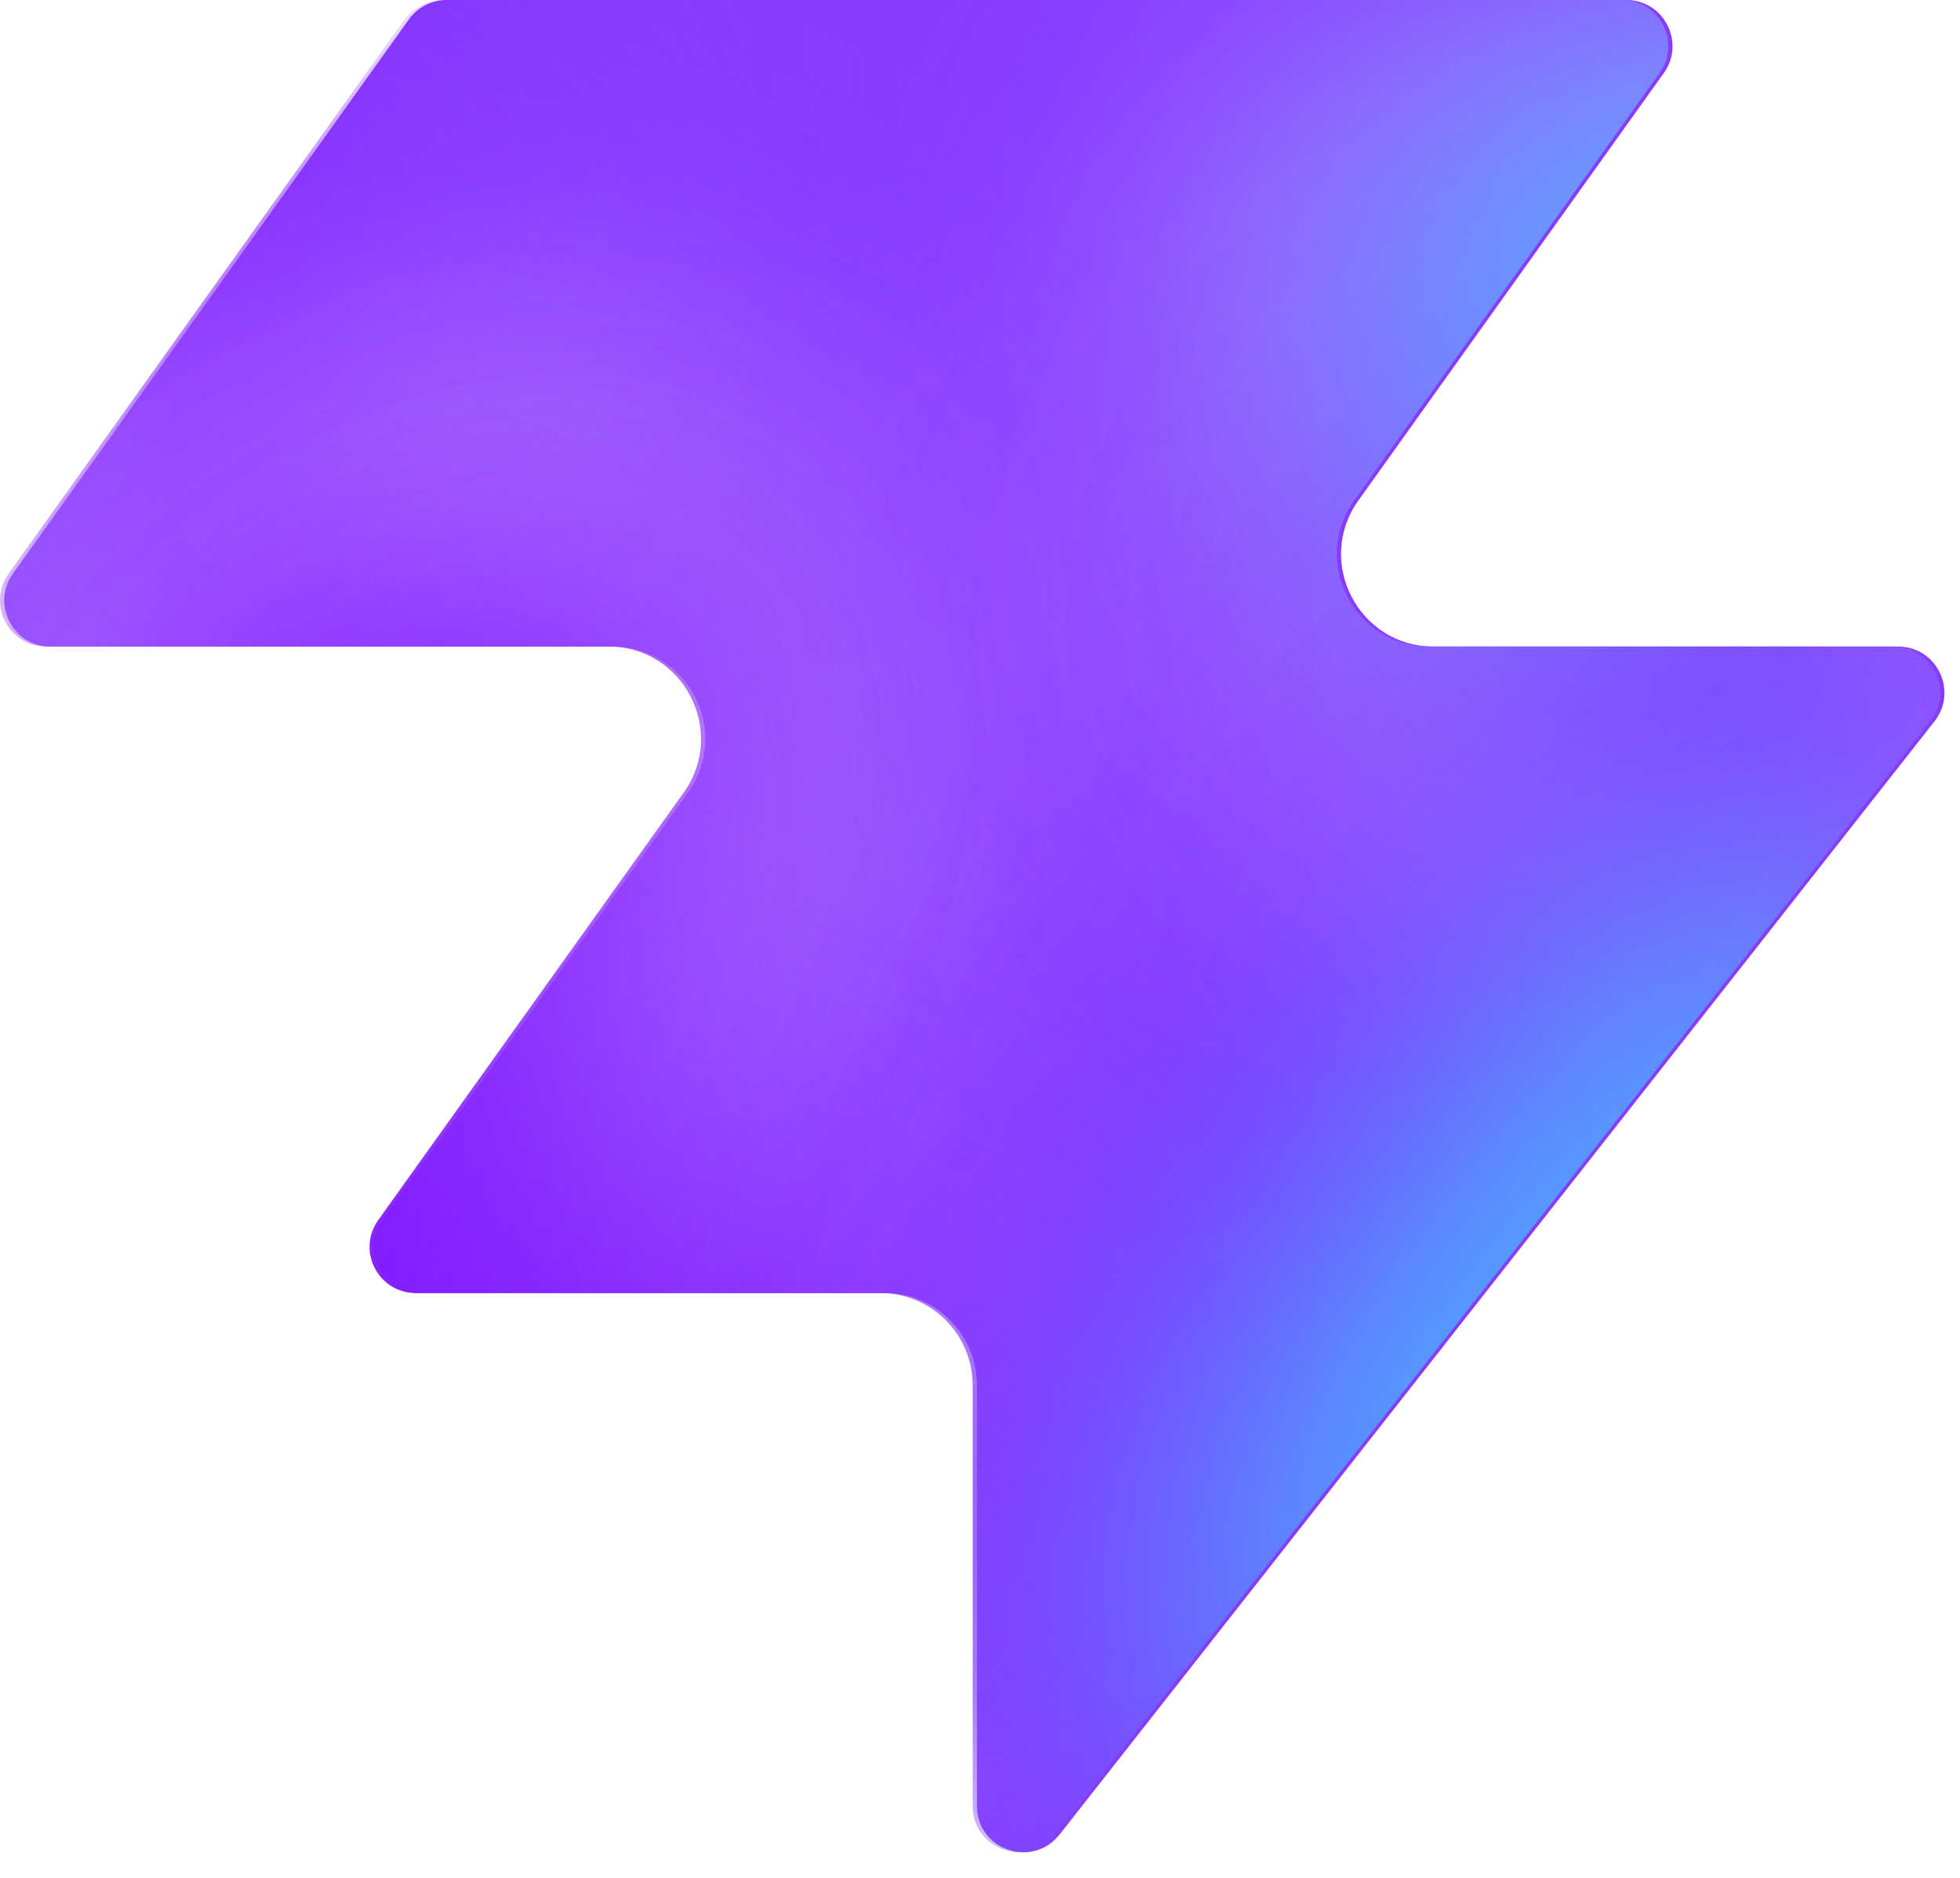
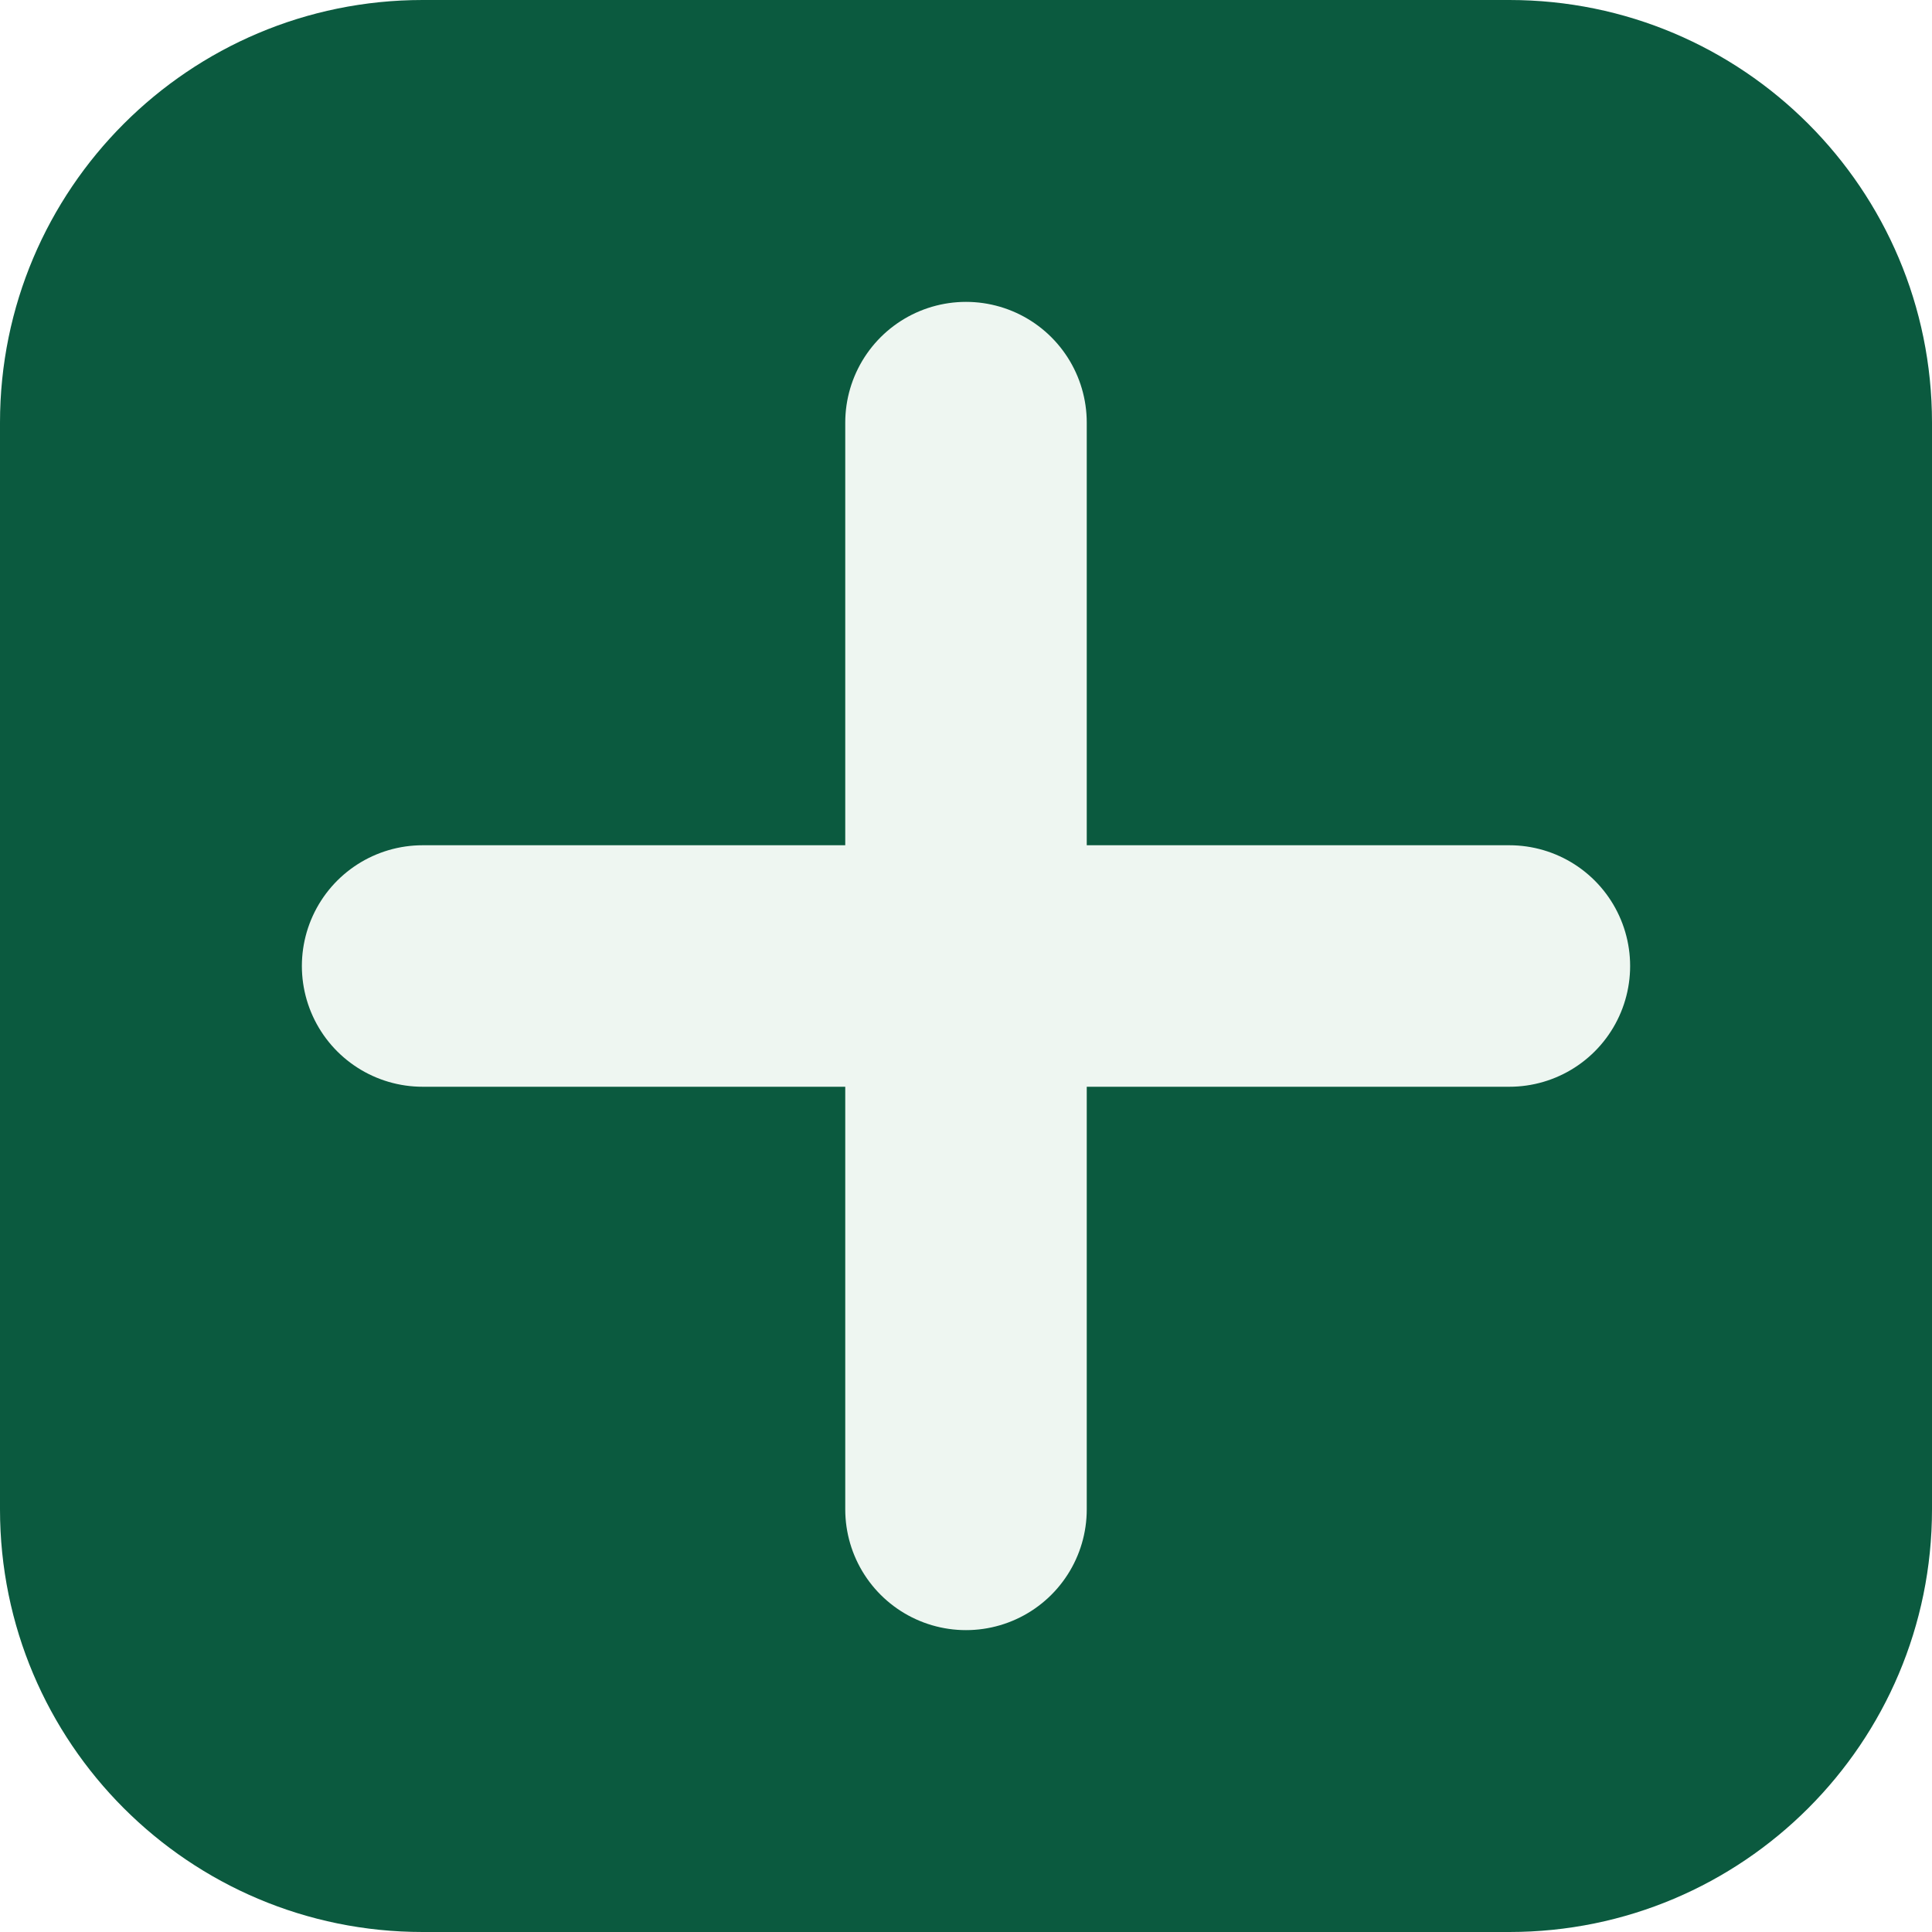
- <svg xmlns="http://www.w3.org/2000/svg" width="48" height="46" fill="none" viewBox="0 0 48 46">
-   <path fill="#863bff" d="M25.946 44.938c-.664.845-2.021.375-2.021-.698V33.937a2.26 2.26 0 0 0-2.262-2.262H10.287c-.92 0-1.456-1.04-.92-1.788l7.48-10.471c1.07-1.497 0-3.578-1.842-3.578H1.237c-.92 0-1.456-1.04-.92-1.788L10.013.474c.214-.297.556-.474.92-.474h28.894c.92 0 1.456 1.04.92 1.788l-7.48 10.471c-1.07 1.498 0 3.579 1.842 3.579h11.377c.943 0 1.473 1.088.89 1.83L25.947 44.94z" style="fill:#863bff;fill:color(display-p3 .525 .23 1);fill-opacity:1" />
-   <mask id="a" width="48" height="46" x="0" y="0" maskUnits="userSpaceOnUse" style="mask-type:alpha">
-     <path fill="#000" d="M25.842 44.938c-.664.844-2.021.375-2.021-.698V33.937a2.26 2.26 0 0 0-2.262-2.262H10.183c-.92 0-1.456-1.04-.92-1.788l7.48-10.471c1.07-1.498 0-3.579-1.842-3.579H1.133c-.92 0-1.456-1.04-.92-1.787L9.91.473c.214-.297.556-.474.92-.474h28.894c.92 0 1.456 1.04.92 1.788l-7.48 10.471c-1.07 1.498 0 3.578 1.842 3.578h11.377c.943 0 1.473 1.088.89 1.832L25.843 44.94z" style="fill:#000;fill-opacity:1" />
-   </mask>
-   <g mask="url(#a)">
-     <g filter="url(#b)">
-       <ellipse cx="5.508" cy="14.704" fill="#ede6ff" rx="5.508" ry="14.704" style="fill:#ede6ff;fill:color(display-p3 .927 .903 1);fill-opacity:1" transform="matrix(.00324 1 1 -.00324 -4.47 31.516)" />
-     </g>
-     <g filter="url(#c)">
-       <ellipse cx="10.399" cy="29.851" fill="#ede6ff" rx="10.399" ry="29.851" style="fill:#ede6ff;fill:color(display-p3 .927 .903 1);fill-opacity:1" transform="matrix(.00324 1 1 -.00324 -39.328 7.883)" />
-     </g>
-     <g filter="url(#d)">
-       <ellipse cx="5.508" cy="30.487" fill="#7e14ff" rx="5.508" ry="30.487" style="fill:#7e14ff;fill:color(display-p3 .492 .077 1);fill-opacity:1" transform="rotate(89.814 -25.913 -14.639)scale(1 -1)" />
-     </g>
-     <g filter="url(#e)">
-       <ellipse cx="5.508" cy="30.599" fill="#7e14ff" rx="5.508" ry="30.599" style="fill:#7e14ff;fill:color(display-p3 .492 .077 1);fill-opacity:1" transform="rotate(89.814 -32.644 -3.334)scale(1 -1)" />
-     </g>
-     <g filter="url(#f)">
-       <ellipse cx="5.508" cy="30.599" fill="#7e14ff" rx="5.508" ry="30.599" style="fill:#7e14ff;fill:color(display-p3 .492 .077 1);fill-opacity:1" transform="matrix(.00324 1 1 -.00324 -34.34 30.47)" />
-     </g>
-     <g filter="url(#g)">
-       <ellipse cx="14.072" cy="22.078" fill="#ede6ff" rx="14.072" ry="22.078" style="fill:#ede6ff;fill:color(display-p3 .927 .903 1);fill-opacity:1" transform="rotate(93.35 24.506 48.493)scale(-1 1)" />
-     </g>
-     <g filter="url(#h)">
-       <ellipse cx="3.47" cy="21.501" fill="#7e14ff" rx="3.47" ry="21.501" style="fill:#7e14ff;fill:color(display-p3 .492 .077 1);fill-opacity:1" transform="rotate(89.009 28.708 47.59)scale(-1 1)" />
-     </g>
-     <g filter="url(#i)">
-       <ellipse cx="3.47" cy="21.501" fill="#7e14ff" rx="3.47" ry="21.501" style="fill:#7e14ff;fill:color(display-p3 .492 .077 1);fill-opacity:1" transform="rotate(89.009 28.708 47.59)scale(-1 1)" />
-     </g>
-     <g filter="url(#j)">
-       <ellipse cx=".387" cy="8.972" fill="#7e14ff" rx="4.407" ry="29.108" style="fill:#7e14ff;fill:color(display-p3 .492 .077 1);fill-opacity:1" transform="rotate(39.51 .387 8.972)" />
-     </g>
-     <g filter="url(#k)">
-       <ellipse cx="47.523" cy="-6.092" fill="#7e14ff" rx="4.407" ry="29.108" style="fill:#7e14ff;fill:color(display-p3 .492 .077 1);fill-opacity:1" transform="rotate(37.892 47.523 -6.092)" />
-     </g>
-     <g filter="url(#l)">
-       <ellipse cx="41.412" cy="6.333" fill="#47bfff" rx="5.971" ry="9.665" style="fill:#47bfff;fill:color(display-p3 .28 .748 1);fill-opacity:1" transform="rotate(37.892 41.412 6.333)" />
-     </g>
-     <g filter="url(#m)">
-       <ellipse cx="-1.879" cy="38.332" fill="#7e14ff" rx="4.407" ry="29.108" style="fill:#7e14ff;fill:color(display-p3 .492 .077 1);fill-opacity:1" transform="rotate(37.892 -1.88 38.332)" />
-     </g>
-     <g filter="url(#n)">
-       <ellipse cx="-1.879" cy="38.332" fill="#7e14ff" rx="4.407" ry="29.108" style="fill:#7e14ff;fill:color(display-p3 .492 .077 1);fill-opacity:1" transform="rotate(37.892 -1.88 38.332)" />
-     </g>
-     <g filter="url(#o)">
-       <ellipse cx="35.651" cy="29.907" fill="#7e14ff" rx="4.407" ry="29.108" style="fill:#7e14ff;fill:color(display-p3 .492 .077 1);fill-opacity:1" transform="rotate(37.892 35.651 29.907)" />
-     </g>
-     <g filter="url(#p)">
-       <ellipse cx="38.418" cy="32.4" fill="#47bfff" rx="5.971" ry="15.297" style="fill:#47bfff;fill:color(display-p3 .28 .748 1);fill-opacity:1" transform="rotate(37.892 38.418 32.4)" />
-     </g>
-   </g>
-   <defs>
-     <filter id="b" width="60.045" height="41.654" x="-19.77" y="16.149" color-interpolation-filters="sRGB" filterUnits="userSpaceOnUse">
-       <feFlood flood-opacity="0" result="BackgroundImageFix" />
-       <feBlend in="SourceGraphic" in2="BackgroundImageFix" result="shape" />
-       <feGaussianBlur result="effect1_foregroundBlur_2002_17158" stdDeviation="7.659" />
-     </filter>
-     <filter id="c" width="90.34" height="51.437" x="-54.613" y="-7.533" color-interpolation-filters="sRGB" filterUnits="userSpaceOnUse">
-       <feFlood flood-opacity="0" result="BackgroundImageFix" />
-       <feBlend in="SourceGraphic" in2="BackgroundImageFix" result="shape" />
-       <feGaussianBlur result="effect1_foregroundBlur_2002_17158" stdDeviation="7.659" />
-     </filter>
-     <filter id="d" width="79.355" height="29.4" x="-49.64" y="2.03" color-interpolation-filters="sRGB" filterUnits="userSpaceOnUse">
-       <feFlood flood-opacity="0" result="BackgroundImageFix" />
-       <feBlend in="SourceGraphic" in2="BackgroundImageFix" result="shape" />
-       <feGaussianBlur result="effect1_foregroundBlur_2002_17158" stdDeviation="4.596" />
-     </filter>
-     <filter id="e" width="79.579" height="29.4" x="-45.045" y="20.029" color-interpolation-filters="sRGB" filterUnits="userSpaceOnUse">
-       <feFlood flood-opacity="0" result="BackgroundImageFix" />
-       <feBlend in="SourceGraphic" in2="BackgroundImageFix" result="shape" />
-       <feGaussianBlur result="effect1_foregroundBlur_2002_17158" stdDeviation="4.596" />
-     </filter>
-     <filter id="f" width="79.579" height="29.4" x="-43.513" y="21.178" color-interpolation-filters="sRGB" filterUnits="userSpaceOnUse">
-       <feFlood flood-opacity="0" result="BackgroundImageFix" />
-       <feBlend in="SourceGraphic" in2="BackgroundImageFix" result="shape" />
-       <feGaussianBlur result="effect1_foregroundBlur_2002_17158" stdDeviation="4.596" />
-     </filter>
-     <filter id="g" width="74.749" height="58.852" x="15.756" y="-17.901" color-interpolation-filters="sRGB" filterUnits="userSpaceOnUse">
-       <feFlood flood-opacity="0" result="BackgroundImageFix" />
-       <feBlend in="SourceGraphic" in2="BackgroundImageFix" result="shape" />
-       <feGaussianBlur result="effect1_foregroundBlur_2002_17158" stdDeviation="7.659" />
-     </filter>
-     <filter id="h" width="61.377" height="25.362" x="23.548" y="2.284" color-interpolation-filters="sRGB" filterUnits="userSpaceOnUse">
-       <feFlood flood-opacity="0" result="BackgroundImageFix" />
-       <feBlend in="SourceGraphic" in2="BackgroundImageFix" result="shape" />
-       <feGaussianBlur result="effect1_foregroundBlur_2002_17158" stdDeviation="4.596" />
-     </filter>
-     <filter id="i" width="61.377" height="25.362" x="23.548" y="2.284" color-interpolation-filters="sRGB" filterUnits="userSpaceOnUse">
-       <feFlood flood-opacity="0" result="BackgroundImageFix" />
-       <feBlend in="SourceGraphic" in2="BackgroundImageFix" result="shape" />
-       <feGaussianBlur result="effect1_foregroundBlur_2002_17158" stdDeviation="4.596" />
-     </filter>
-     <filter id="j" width="56.045" height="63.649" x="-27.636" y="-22.853" color-interpolation-filters="sRGB" filterUnits="userSpaceOnUse">
-       <feFlood flood-opacity="0" result="BackgroundImageFix" />
-       <feBlend in="SourceGraphic" in2="BackgroundImageFix" result="shape" />
-       <feGaussianBlur result="effect1_foregroundBlur_2002_17158" stdDeviation="4.596" />
-     </filter>
-     <filter id="k" width="54.814" height="64.646" x="20.116" y="-38.415" color-interpolation-filters="sRGB" filterUnits="userSpaceOnUse">
-       <feFlood flood-opacity="0" result="BackgroundImageFix" />
-       <feBlend in="SourceGraphic" in2="BackgroundImageFix" result="shape" />
-       <feGaussianBlur result="effect1_foregroundBlur_2002_17158" stdDeviation="4.596" />
-     </filter>
-     <filter id="l" width="33.541" height="35.313" x="24.641" y="-11.323" color-interpolation-filters="sRGB" filterUnits="userSpaceOnUse">
-       <feFlood flood-opacity="0" result="BackgroundImageFix" />
-       <feBlend in="SourceGraphic" in2="BackgroundImageFix" result="shape" />
-       <feGaussianBlur result="effect1_foregroundBlur_2002_17158" stdDeviation="4.596" />
-     </filter>
-     <filter id="m" width="54.814" height="64.646" x="-29.286" y="6.009" color-interpolation-filters="sRGB" filterUnits="userSpaceOnUse">
-       <feFlood flood-opacity="0" result="BackgroundImageFix" />
-       <feBlend in="SourceGraphic" in2="BackgroundImageFix" result="shape" />
-       <feGaussianBlur result="effect1_foregroundBlur_2002_17158" stdDeviation="4.596" />
-     </filter>
-     <filter id="n" width="54.814" height="64.646" x="-29.286" y="6.009" color-interpolation-filters="sRGB" filterUnits="userSpaceOnUse">
-       <feFlood flood-opacity="0" result="BackgroundImageFix" />
-       <feBlend in="SourceGraphic" in2="BackgroundImageFix" result="shape" />
-       <feGaussianBlur result="effect1_foregroundBlur_2002_17158" stdDeviation="4.596" />
-     </filter>
-     <filter id="o" width="54.814" height="64.646" x="8.244" y="-2.416" color-interpolation-filters="sRGB" filterUnits="userSpaceOnUse">
-       <feFlood flood-opacity="0" result="BackgroundImageFix" />
-       <feBlend in="SourceGraphic" in2="BackgroundImageFix" result="shape" />
-       <feGaussianBlur result="effect1_foregroundBlur_2002_17158" stdDeviation="4.596" />
-     </filter>
-     <filter id="p" width="39.409" height="43.623" x="18.713" y="10.588" color-interpolation-filters="sRGB" filterUnits="userSpaceOnUse">
-       <feFlood flood-opacity="0" result="BackgroundImageFix" />
-       <feBlend in="SourceGraphic" in2="BackgroundImageFix" result="shape" />
-       <feGaussianBlur result="effect1_foregroundBlur_2002_17158" stdDeviation="4.596" />
-     </filter>
-   </defs>
+ <svg xmlns="http://www.w3.org/2000/svg" viewBox="0 0 32 32">
+   <rect width="32" height="32" rx="7" fill="#0b5a3f" />
+   <path d="M16 7v18M7 16h18" stroke="#eef6f1" stroke-width="4" stroke-linecap="round" />
</svg>
